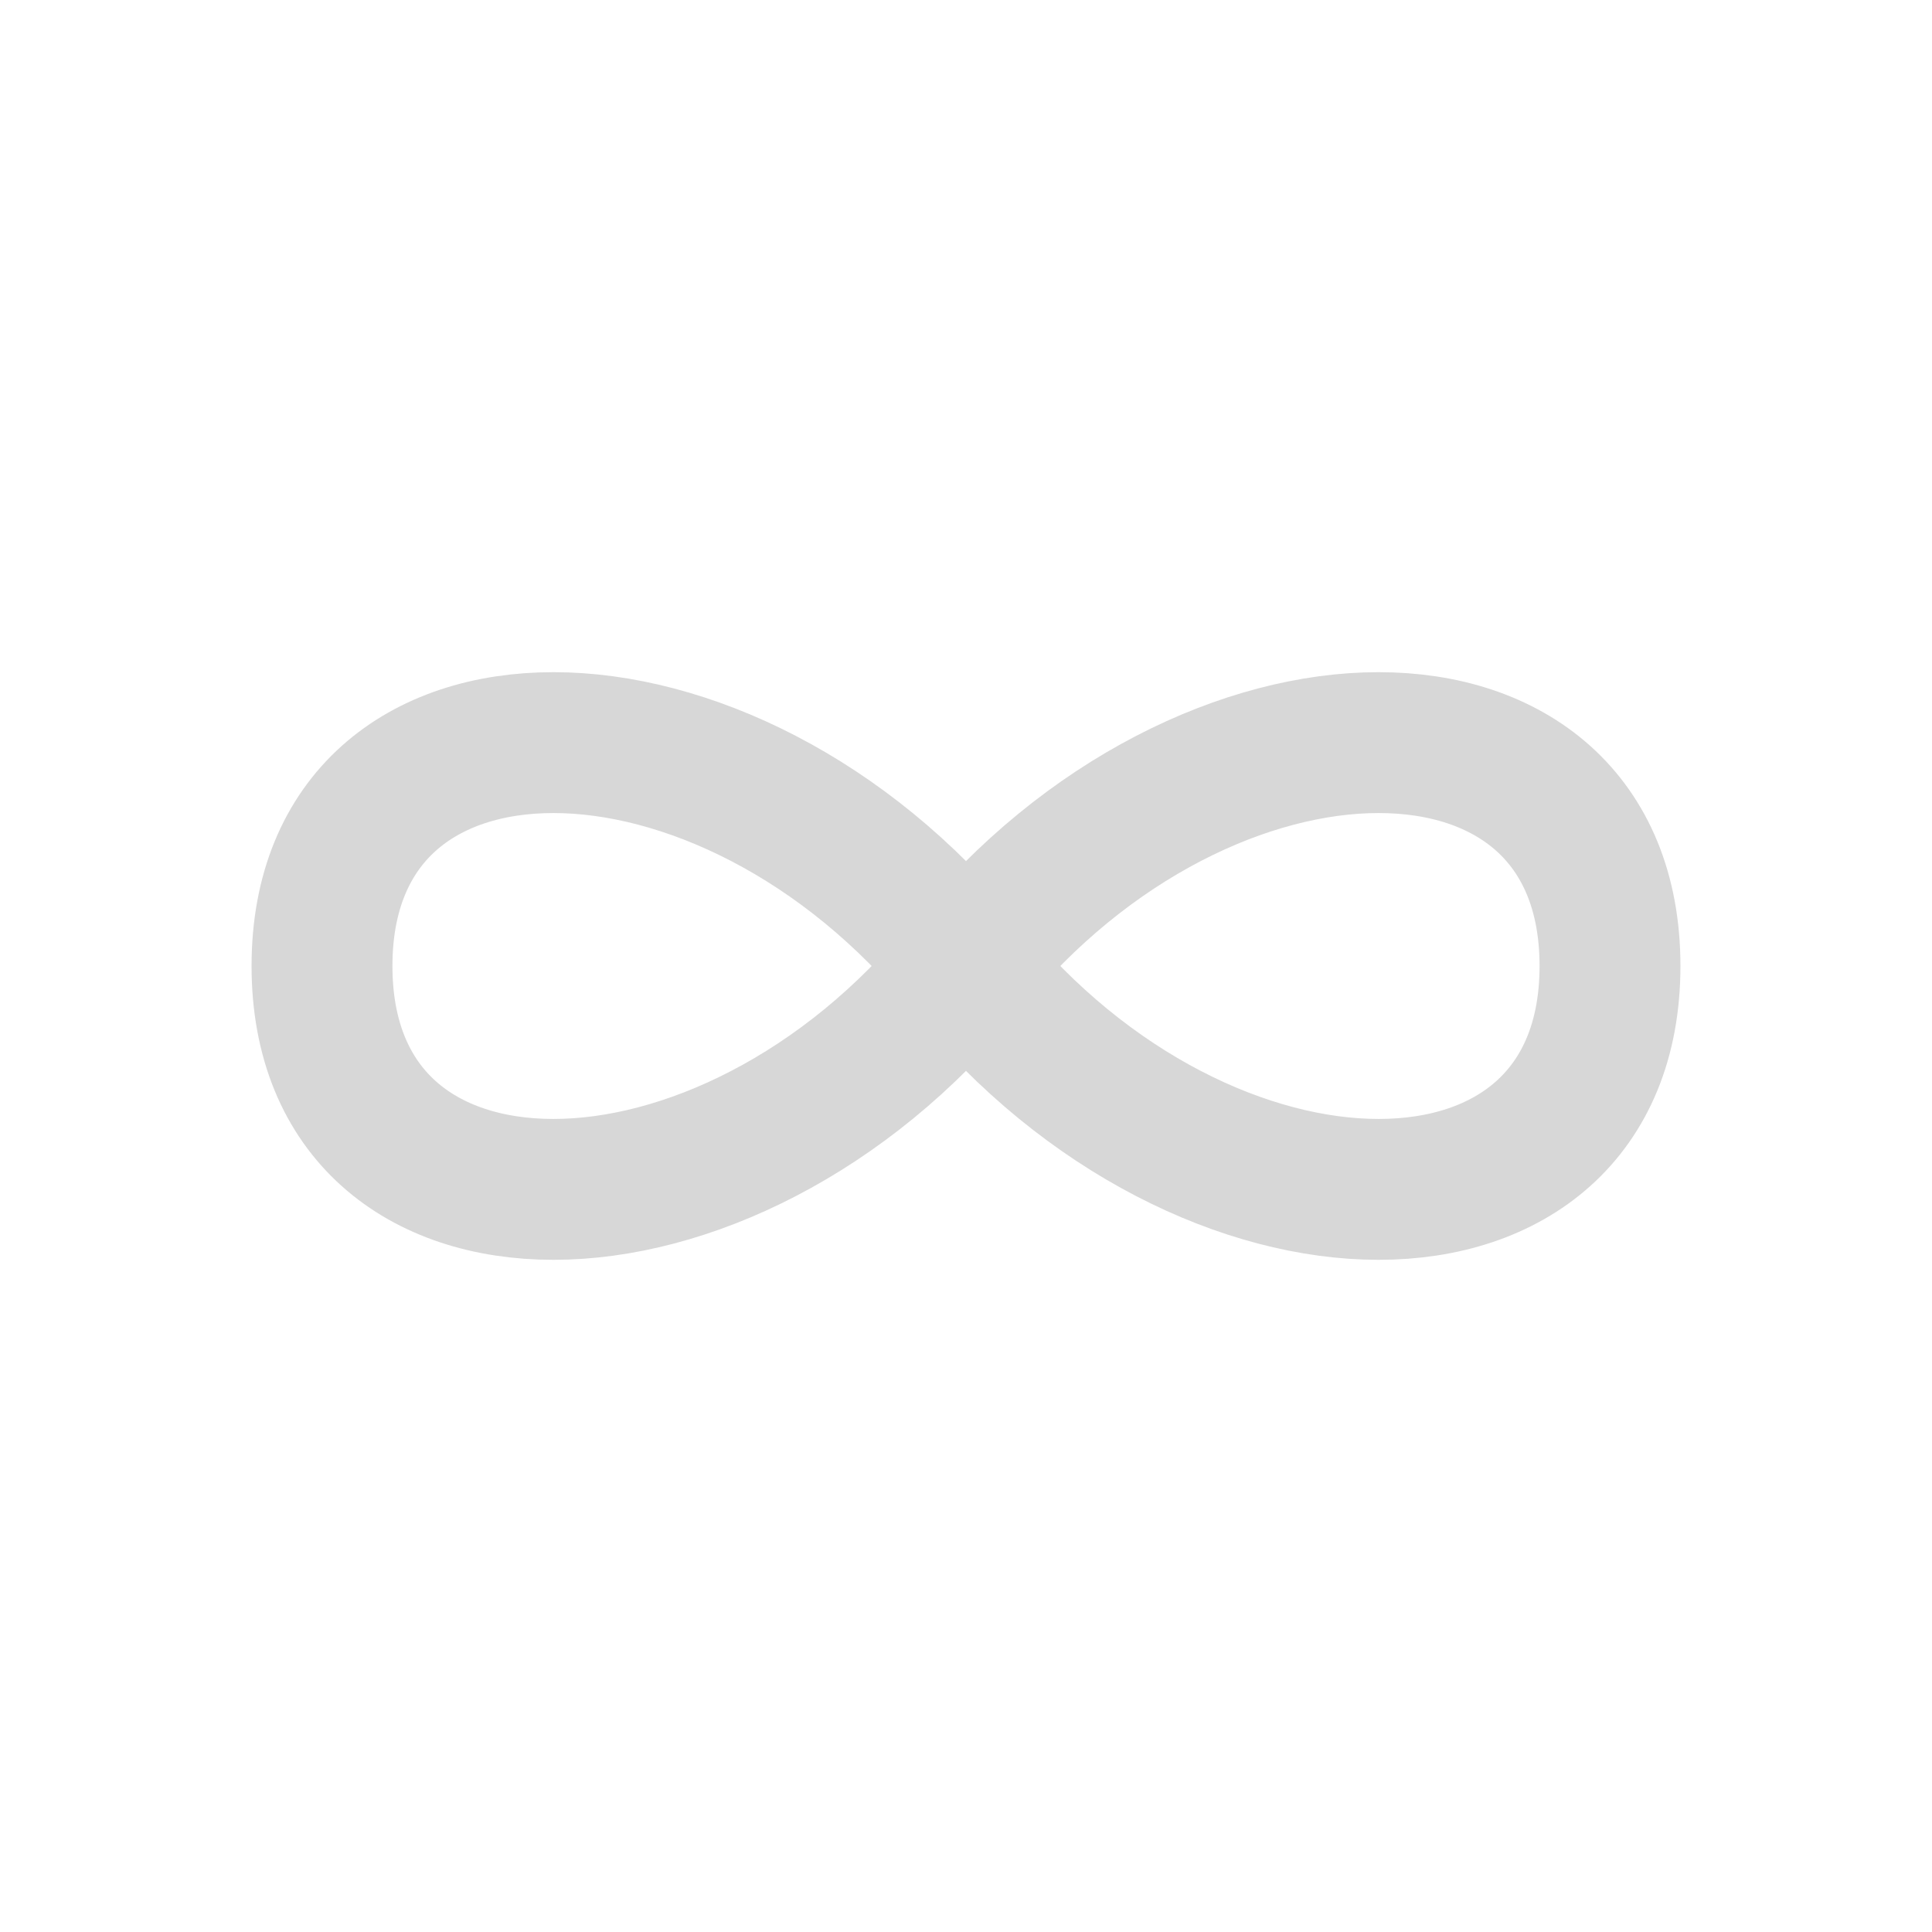
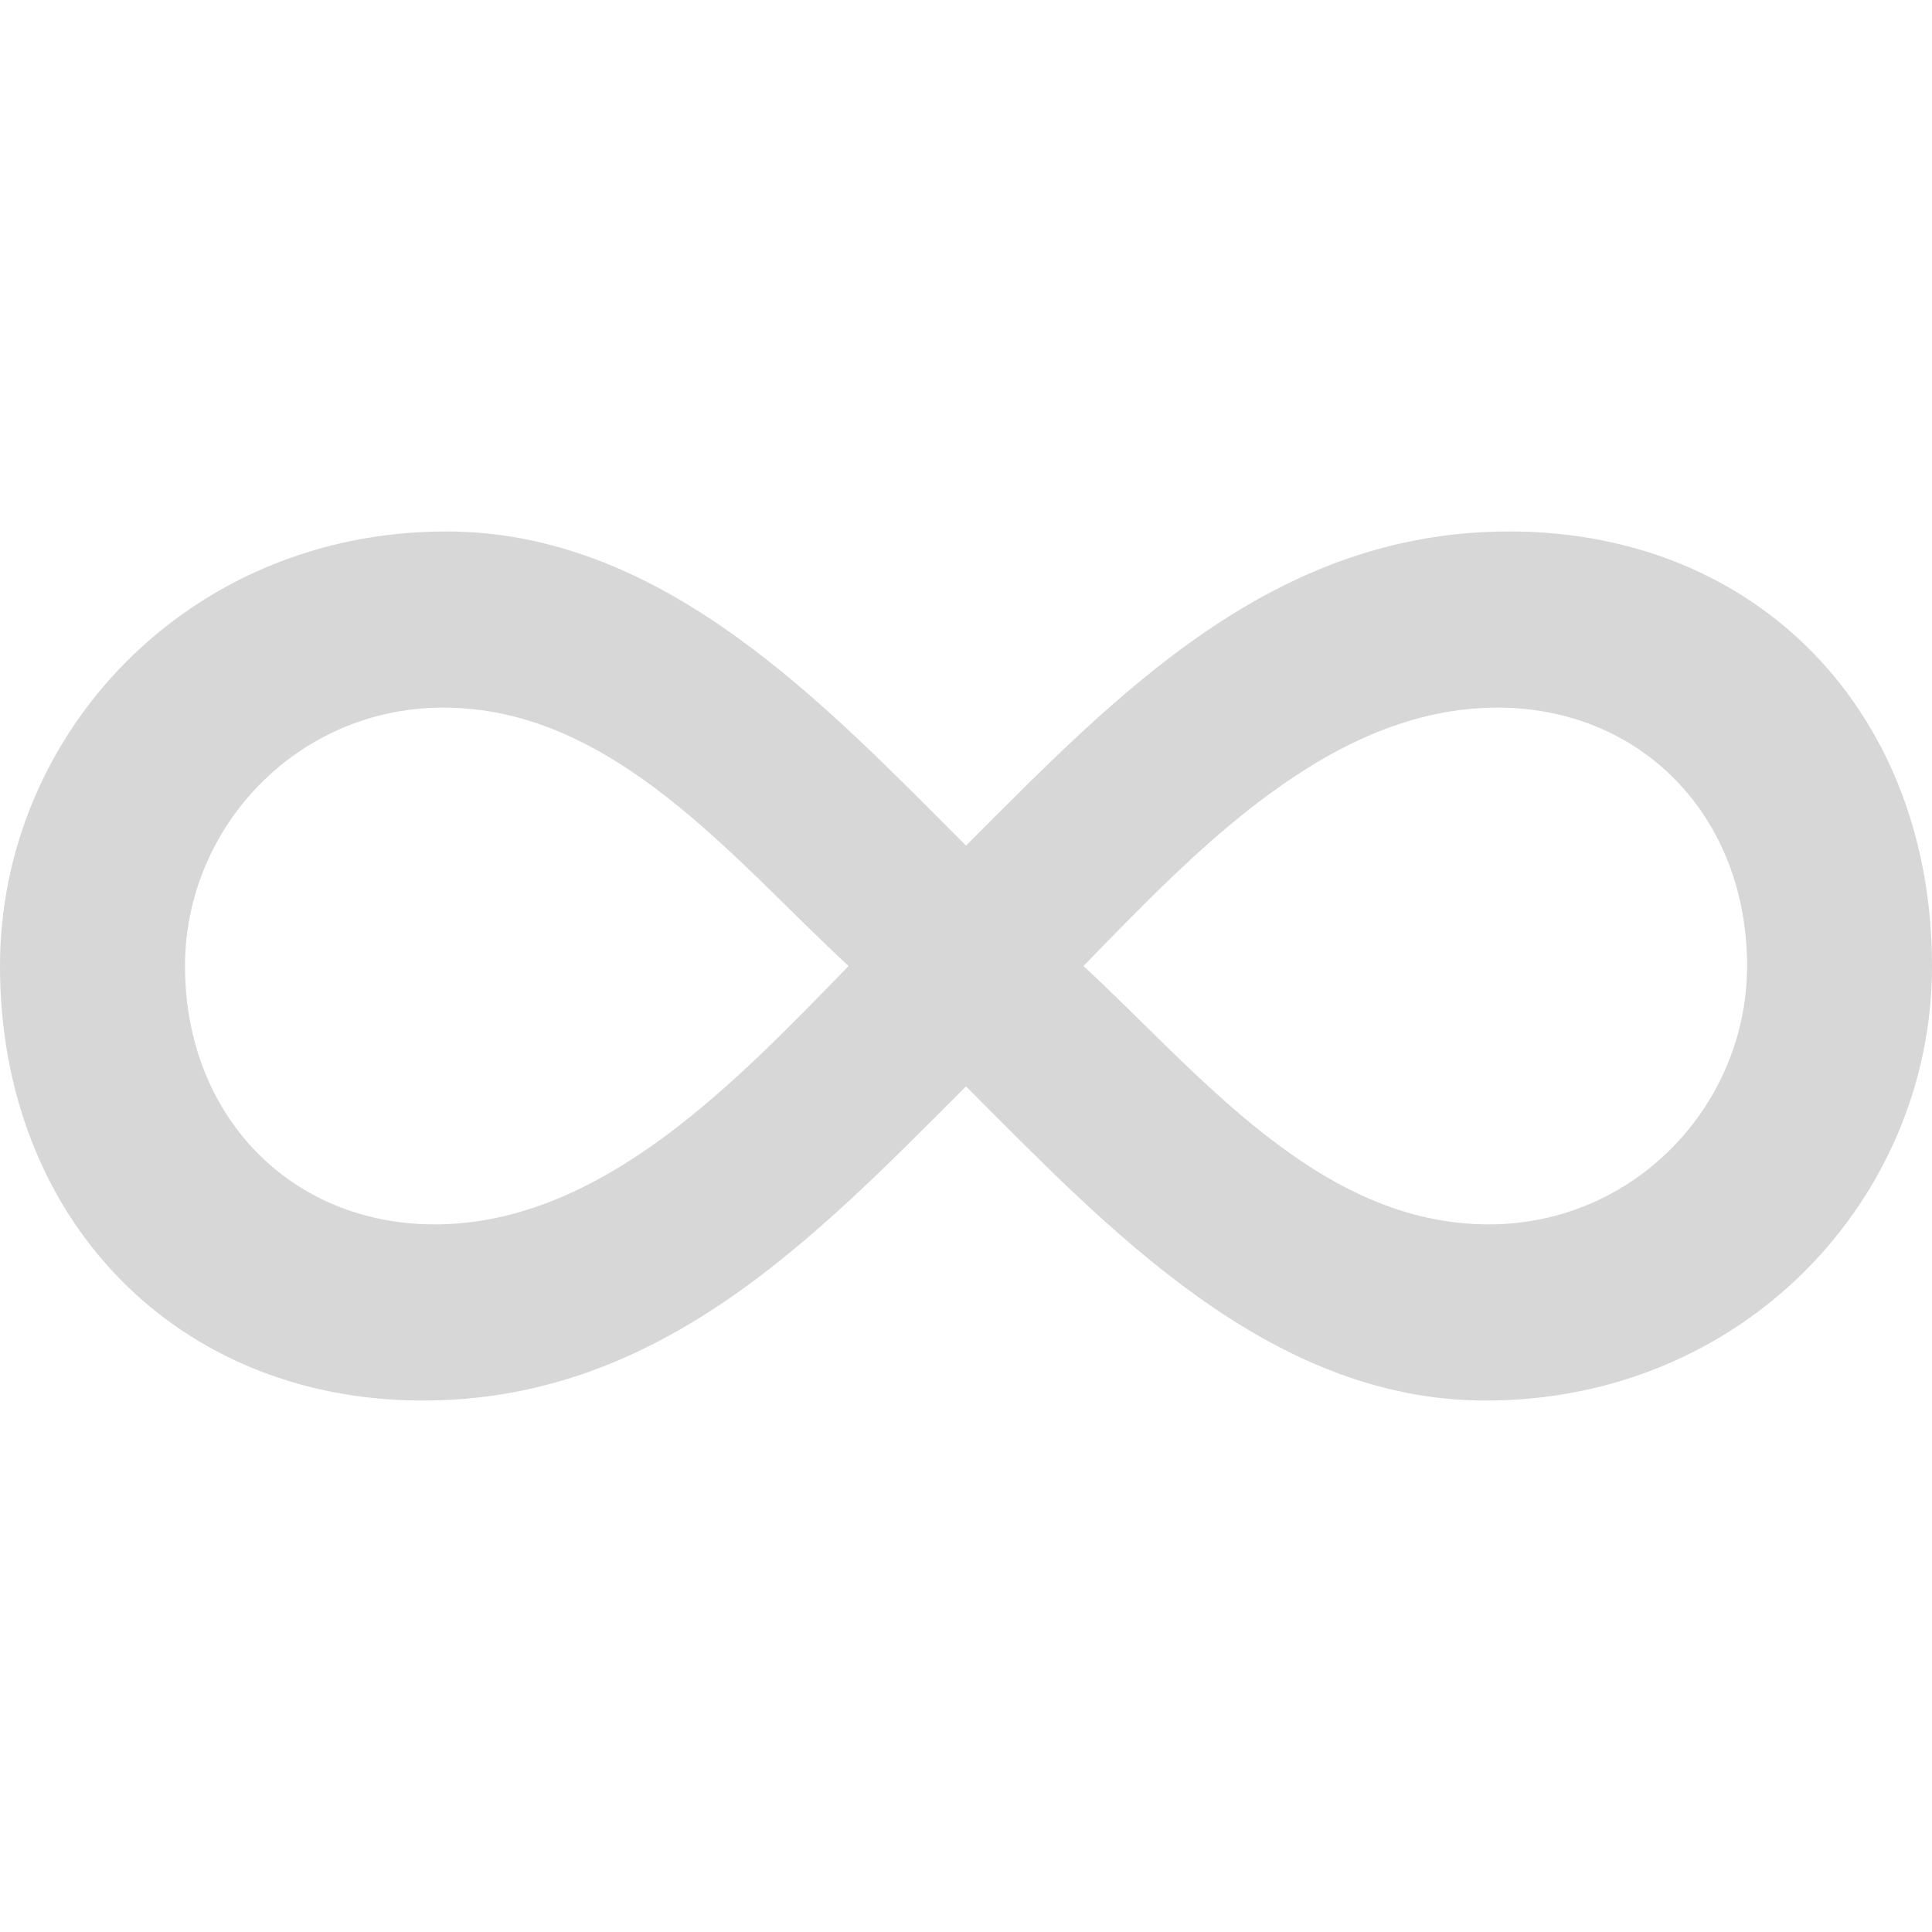
- <svg xmlns="http://www.w3.org/2000/svg" width="24" height="24" viewBox="0 0 24 24" fill="none" stroke-width="1.75" stroke-linecap="round" stroke-linejoin="round">
-   <path d="M12 12 C9 8.3 4 8.3 4 12 C4 15.7 9 15.7 12 12 C15 8.3 20 8.3 20 12 C20 15.7 15 15.7 12 12 Z" stroke="#D7D7D7" />
+ <svg xmlns="http://www.w3.org/2000/svg" version="1.1" x="0px" y="0px" viewBox="0 0 512 512" enable-background="new 0 0 100 100" xml:space="preserve" id="svg10" width="512" height="512">
+   <defs id="defs14" />
+   <g id="g4" transform="matrix(5.697625,0,0,5.697625,-28.88126,-28.88166)" style="fill:#d7d7d7;fill-opacity:1">
+     <path d="m 50,55.6 c -6.965,6.966 -14.202,14.612 -25.265,14.612 -11.471,0 -19.666,-8.467 -19.666,-20.211 0,-10.789 8.741,-20.213 20.759,-20.213 10.107,0 17.616,8.058 24.172,14.612 6.965,-6.964 14.203,-14.612 25.266,-14.612 11.608,0 19.665,8.468 19.665,20.213 0,10.788 -8.741,20.211 -20.758,20.211 C 64.068,70.212 56.556,62.155 50,55.6 Z M 44.539,50.001 C 39.212,45.085 33.612,37.982 25.691,37.982 c -6.828,0 -12.017,5.6 -12.017,12.019 0,6.964 4.917,12.017 11.607,12.017 7.785,0 14.067,-6.692 19.258,-12.017 z m 41.791,0 c 0,-6.966 -4.917,-12.019 -11.61,-12.019 -7.784,0 -14.067,6.691 -19.256,12.019 5.325,4.916 10.925,12.017 18.846,12.017 6.828,0 12.02,-5.599 12.02,-12.017 z" id="path2" style="fill:#d7d7d7;fill-opacity:1" />
+   </g>
</svg>
